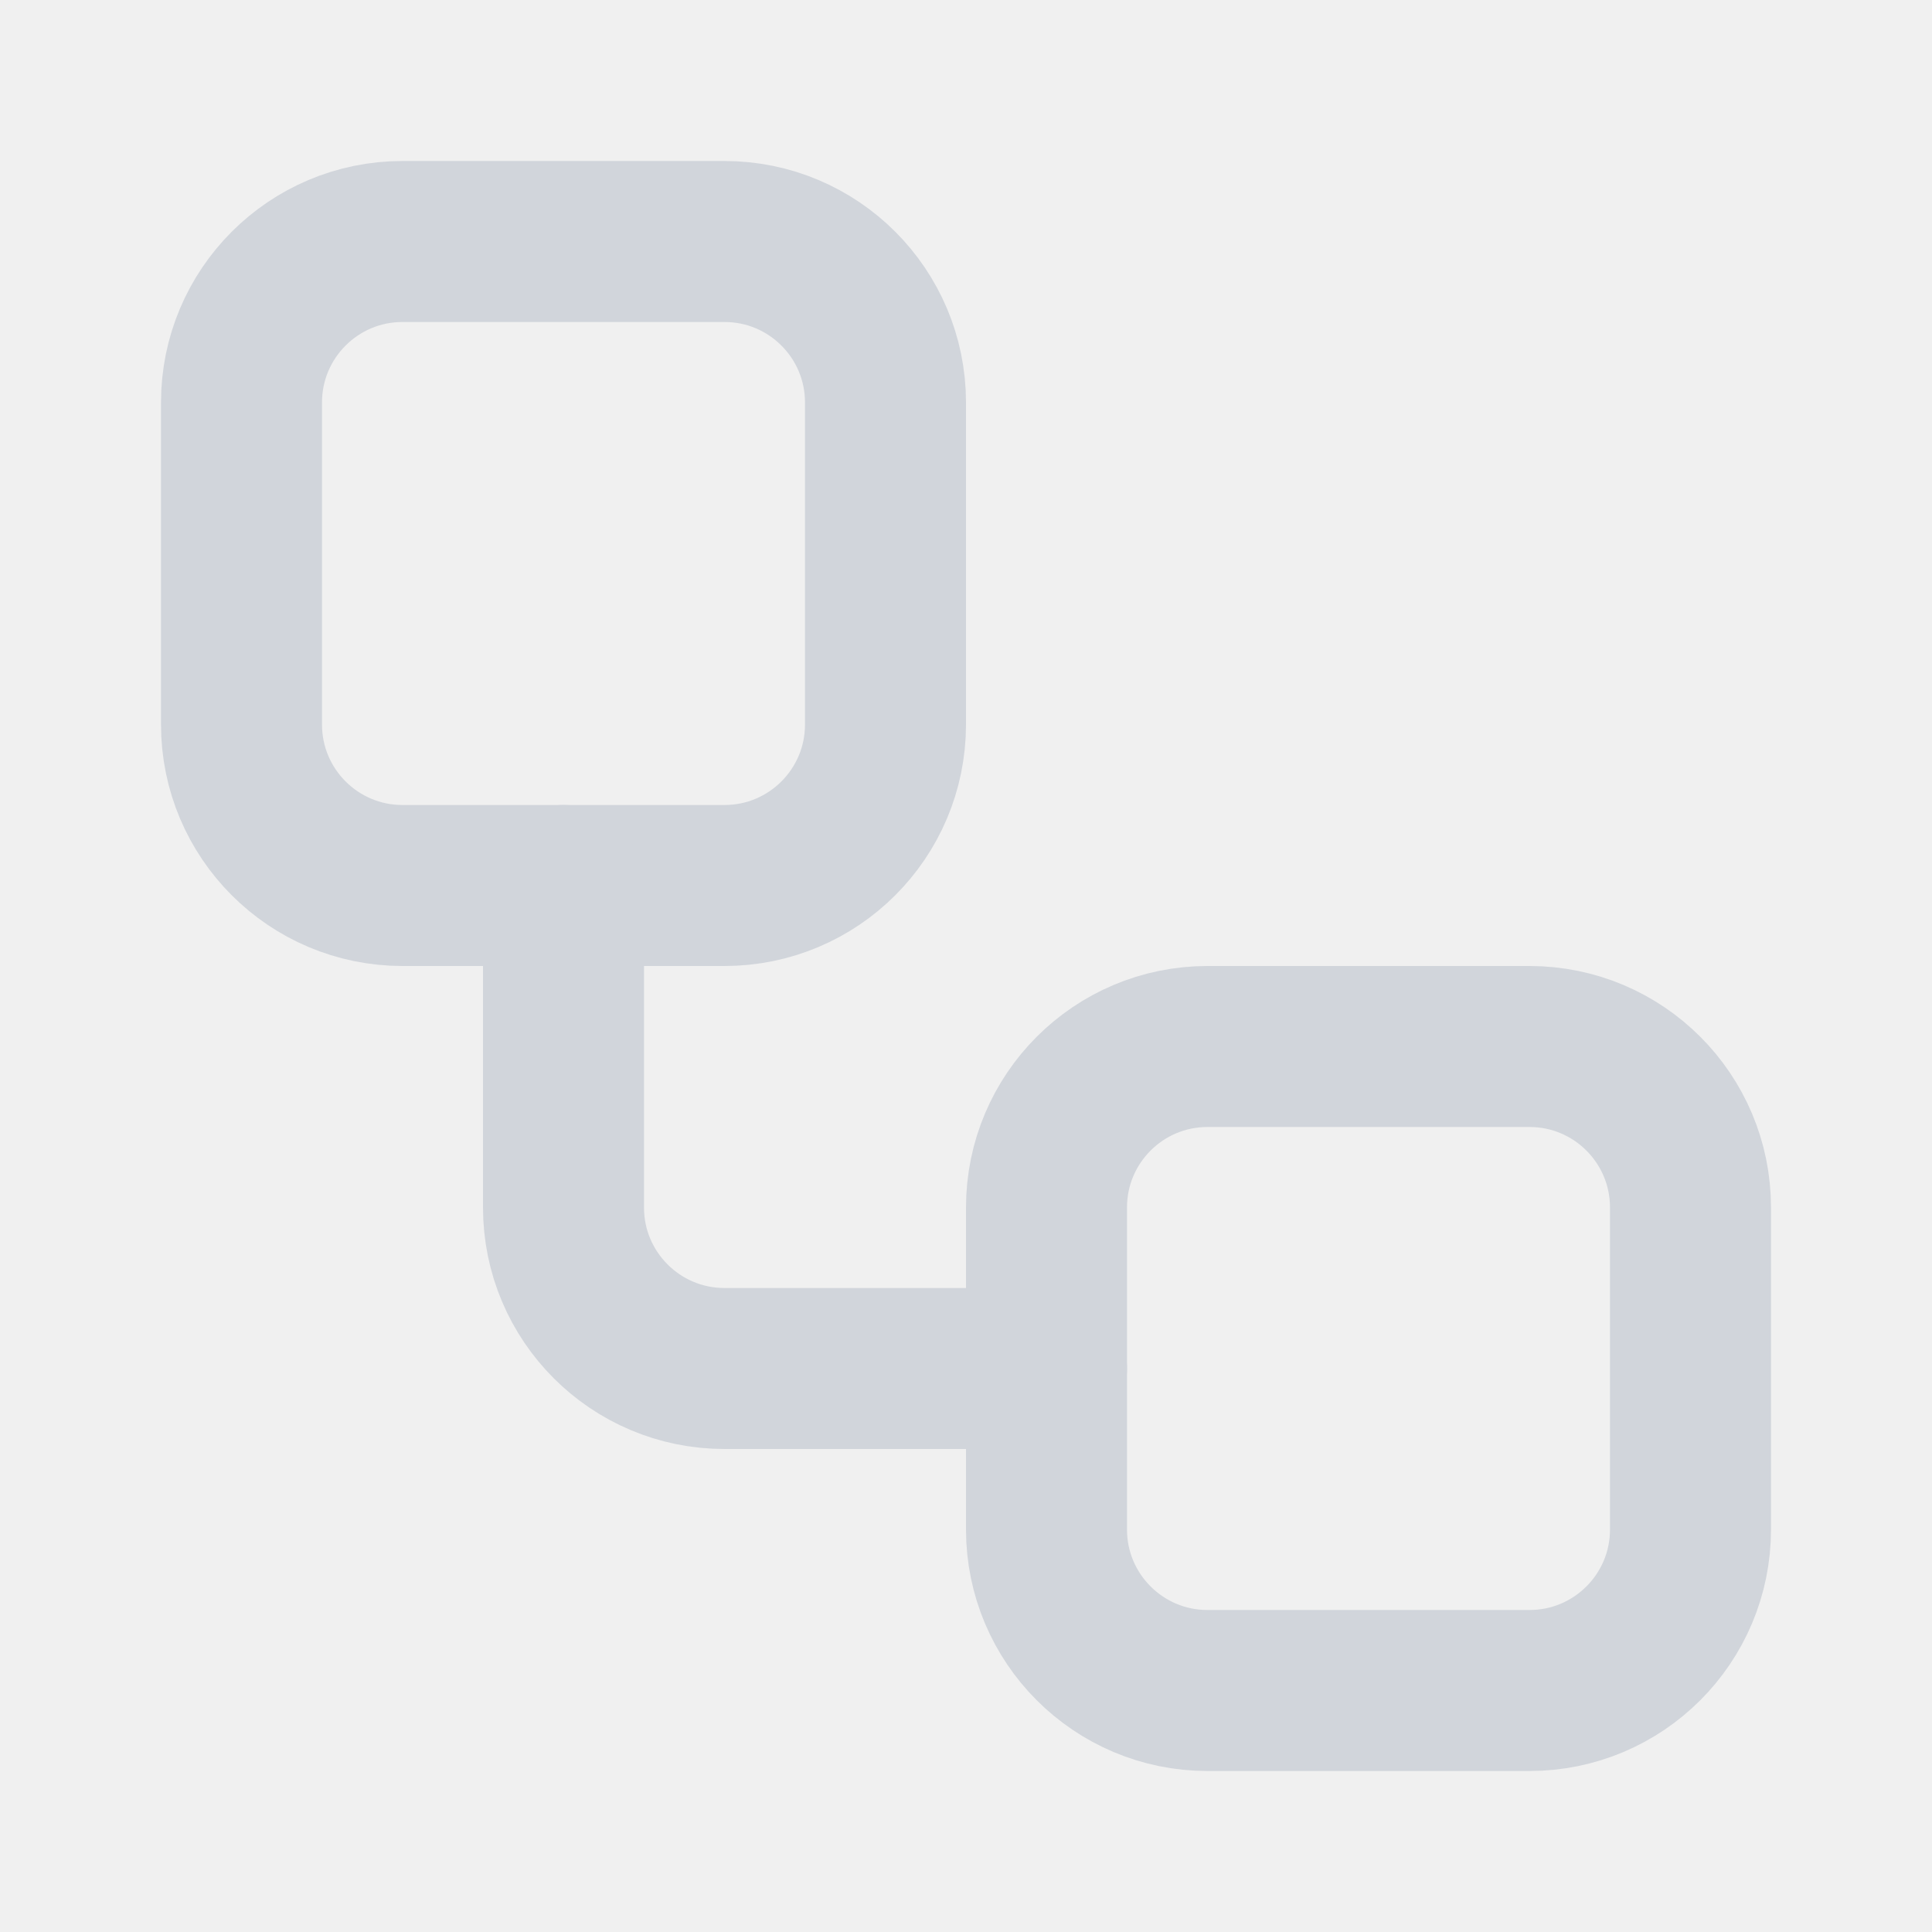
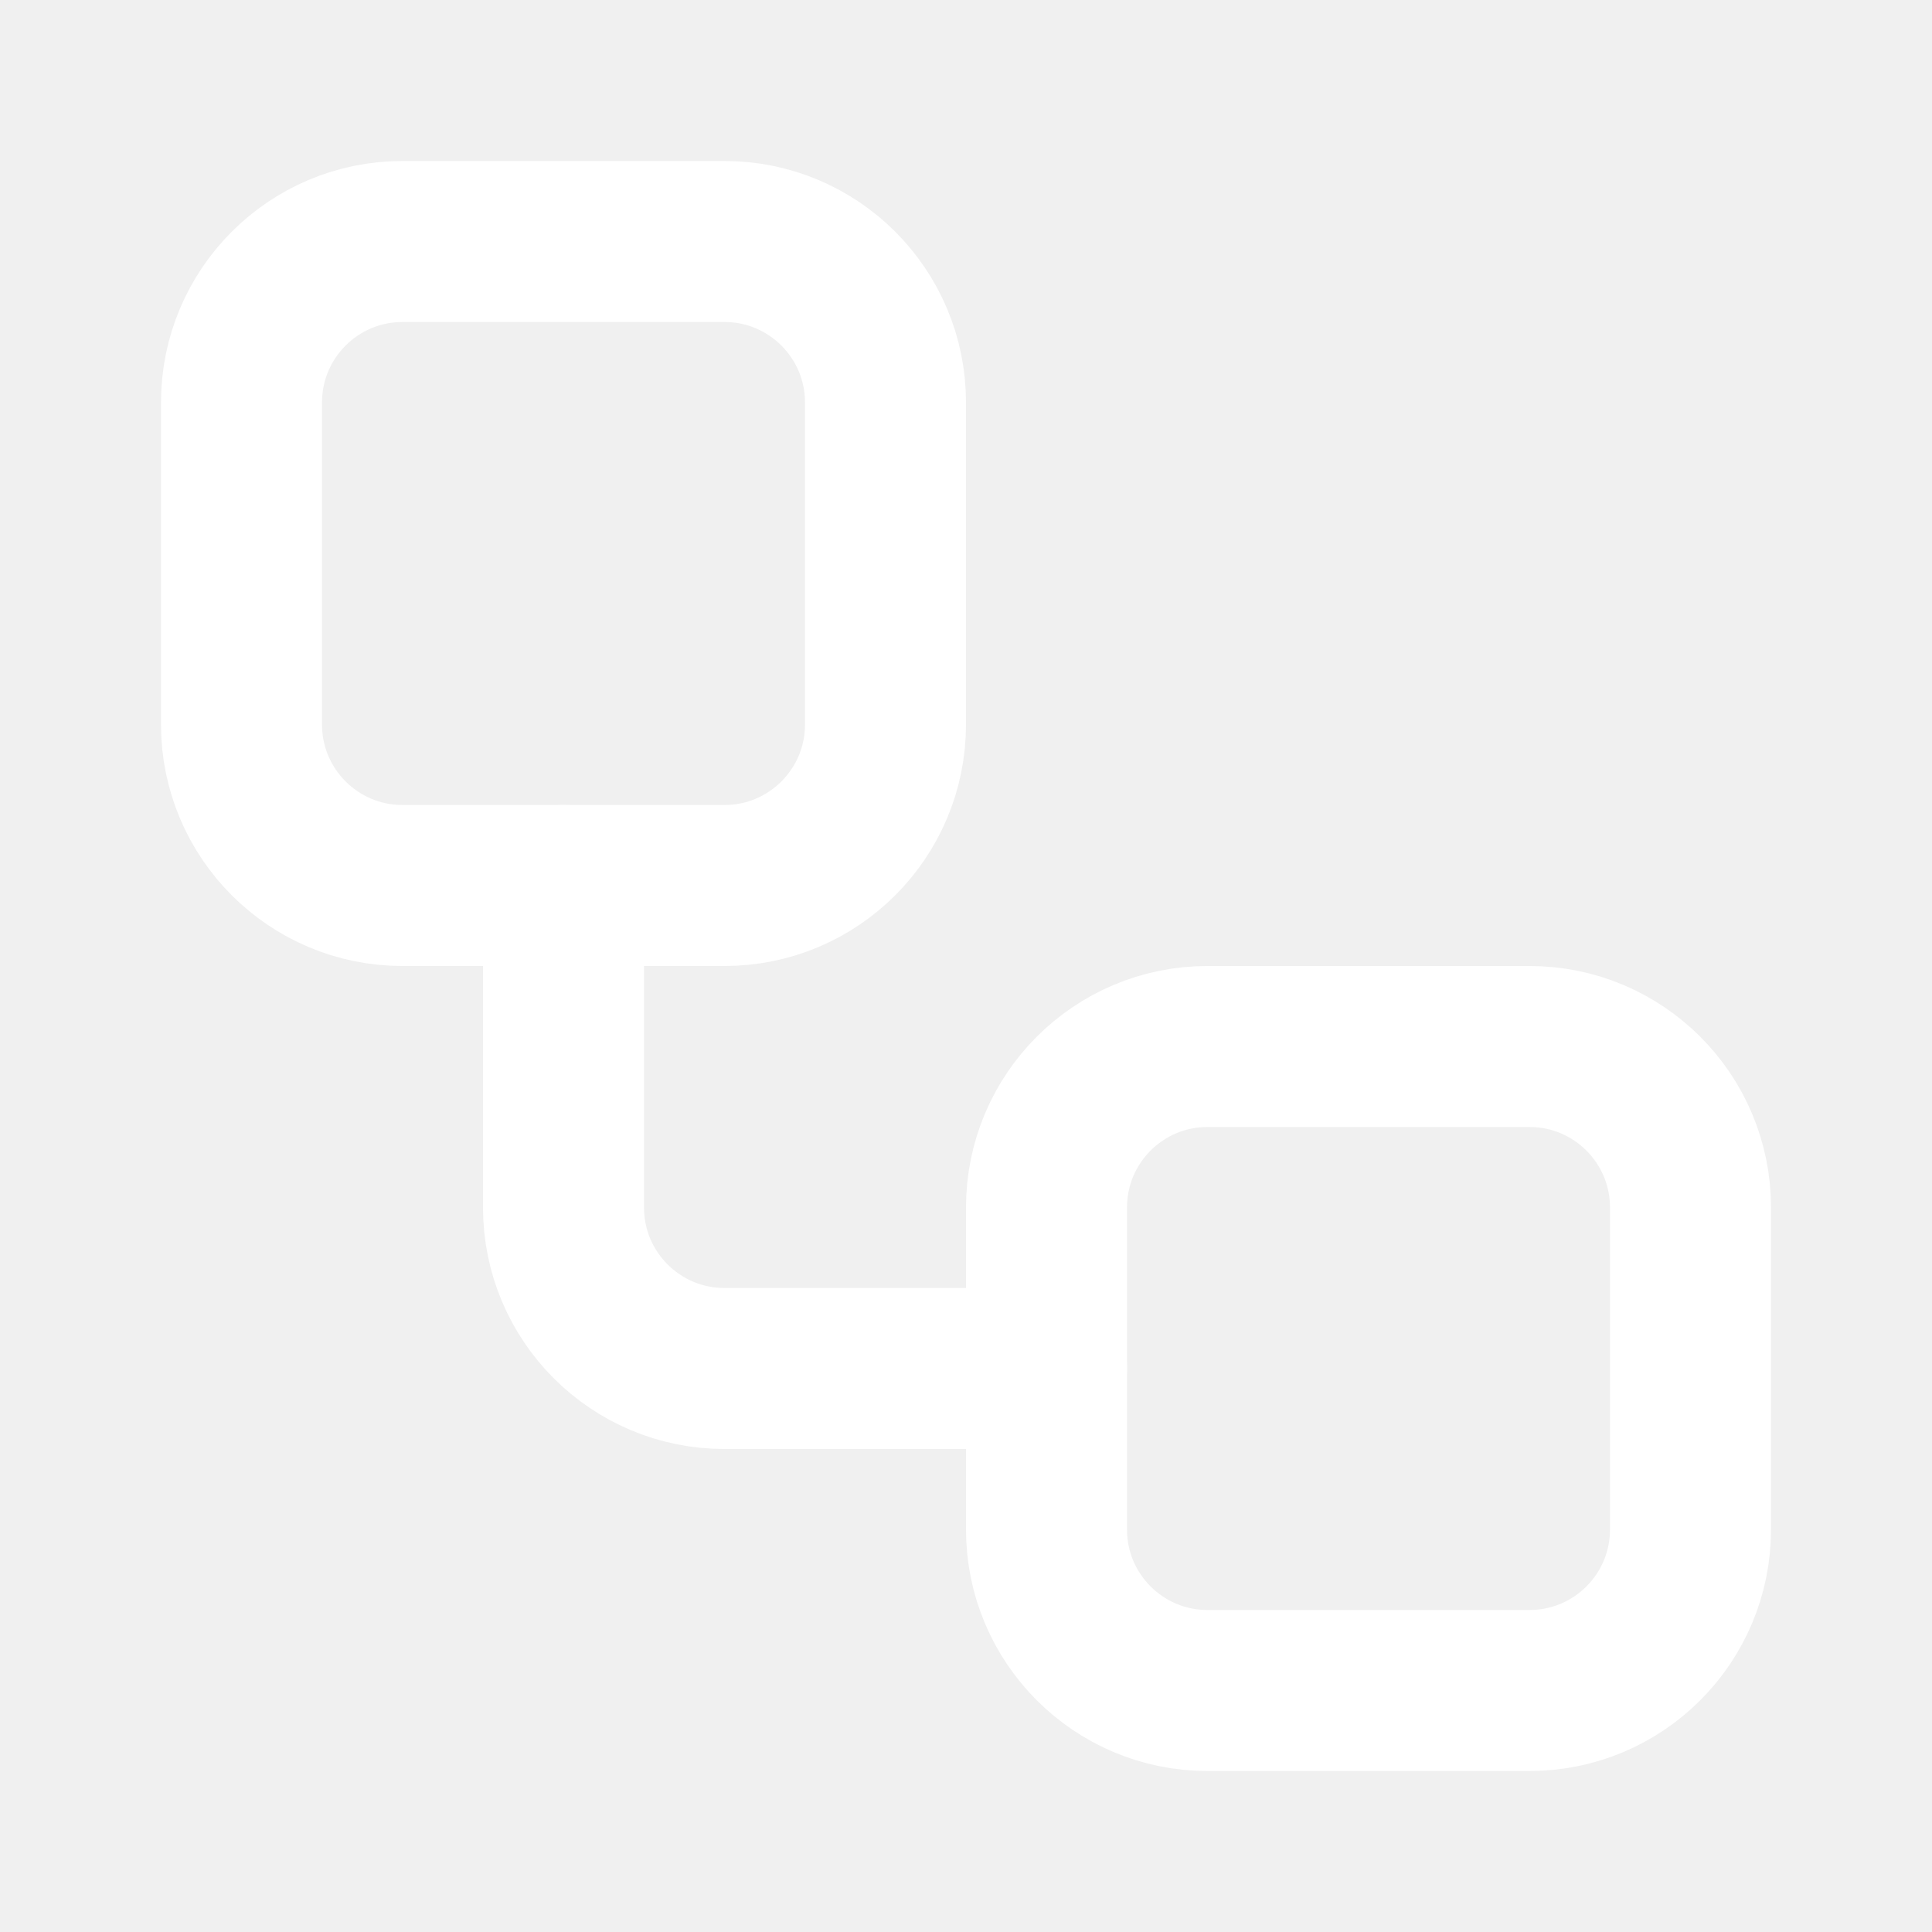
- <svg xmlns="http://www.w3.org/2000/svg" stroke="#d1d5db" fill="none" stroke-width="2" viewBox="0 0 24 24" stroke-linecap="round" stroke-linejoin="round" height="20" width="20">
+ <svg xmlns="http://www.w3.org/2000/svg" stroke="#FFFFFF" fill="none" stroke-width="2" viewBox="0 0 24 24" stroke-linecap="round" stroke-linejoin="round" height="20" width="20">
  <rect width="8" height="8" x="3" y="3" rx="2" />
  <path d="M7 11v4a2 2 0 0 0 2 2h4" />
  <rect width="8" height="8" x="13" y="13" rx="2" />
</svg>
